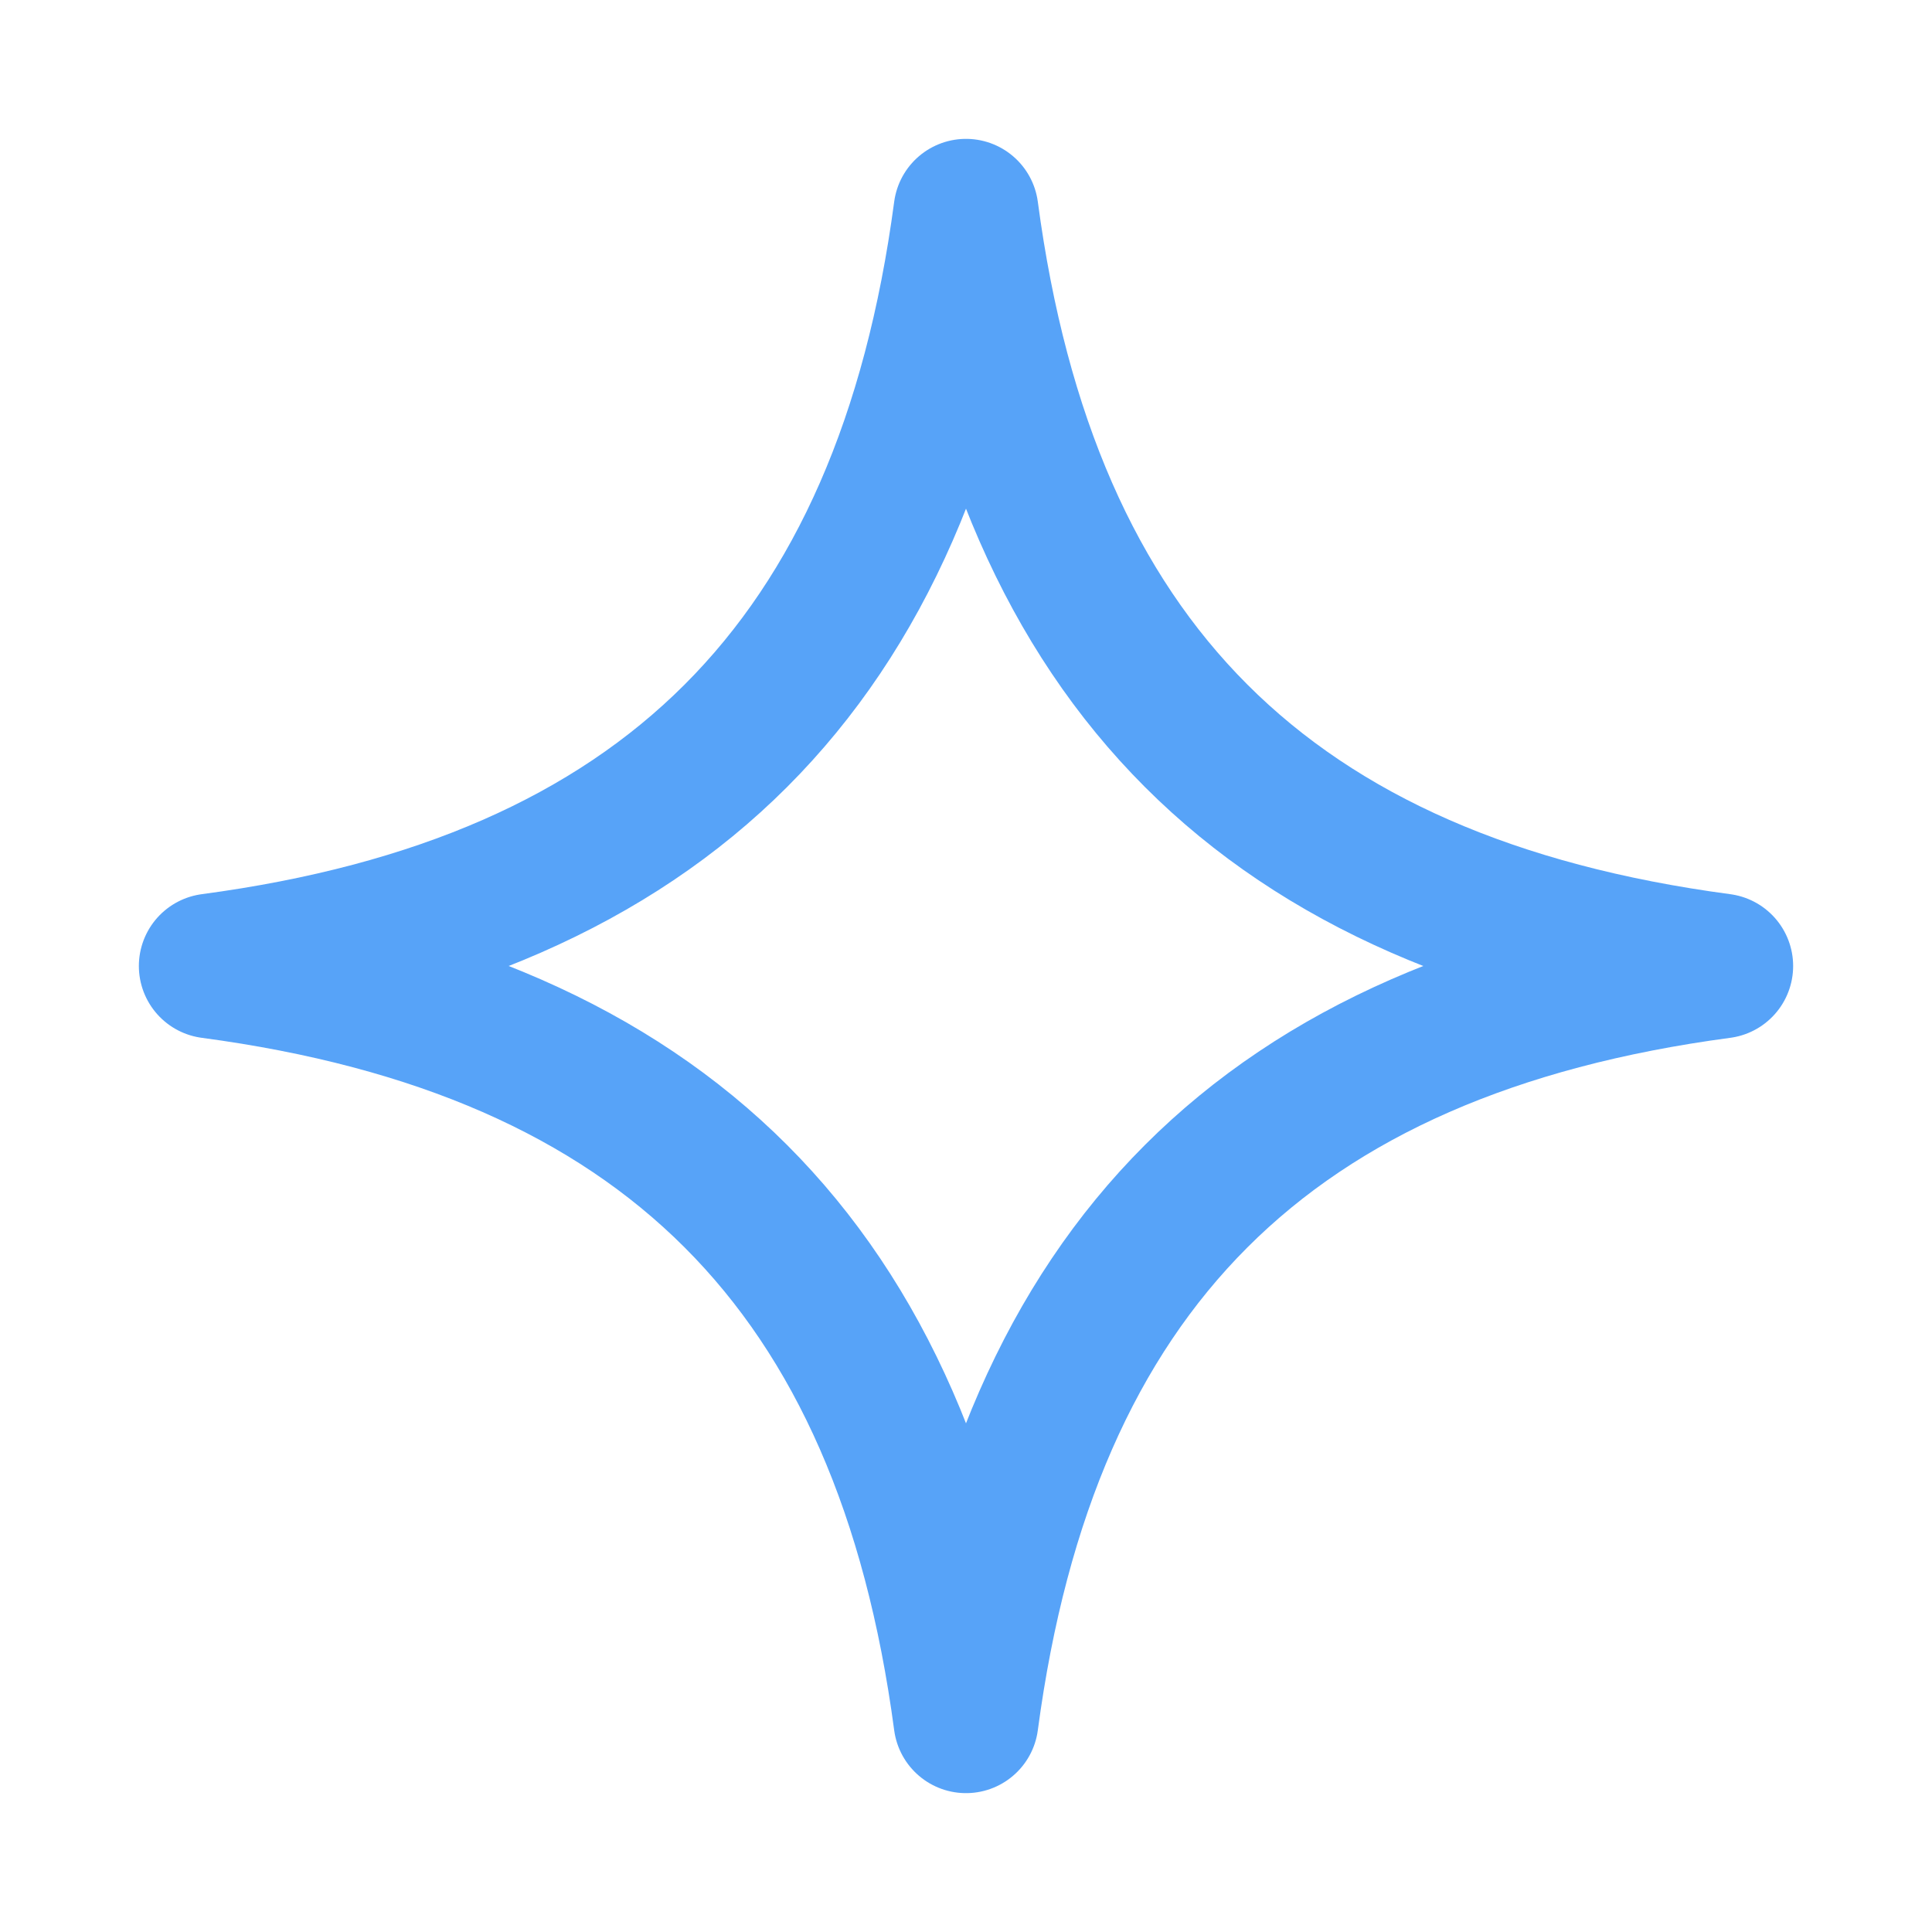
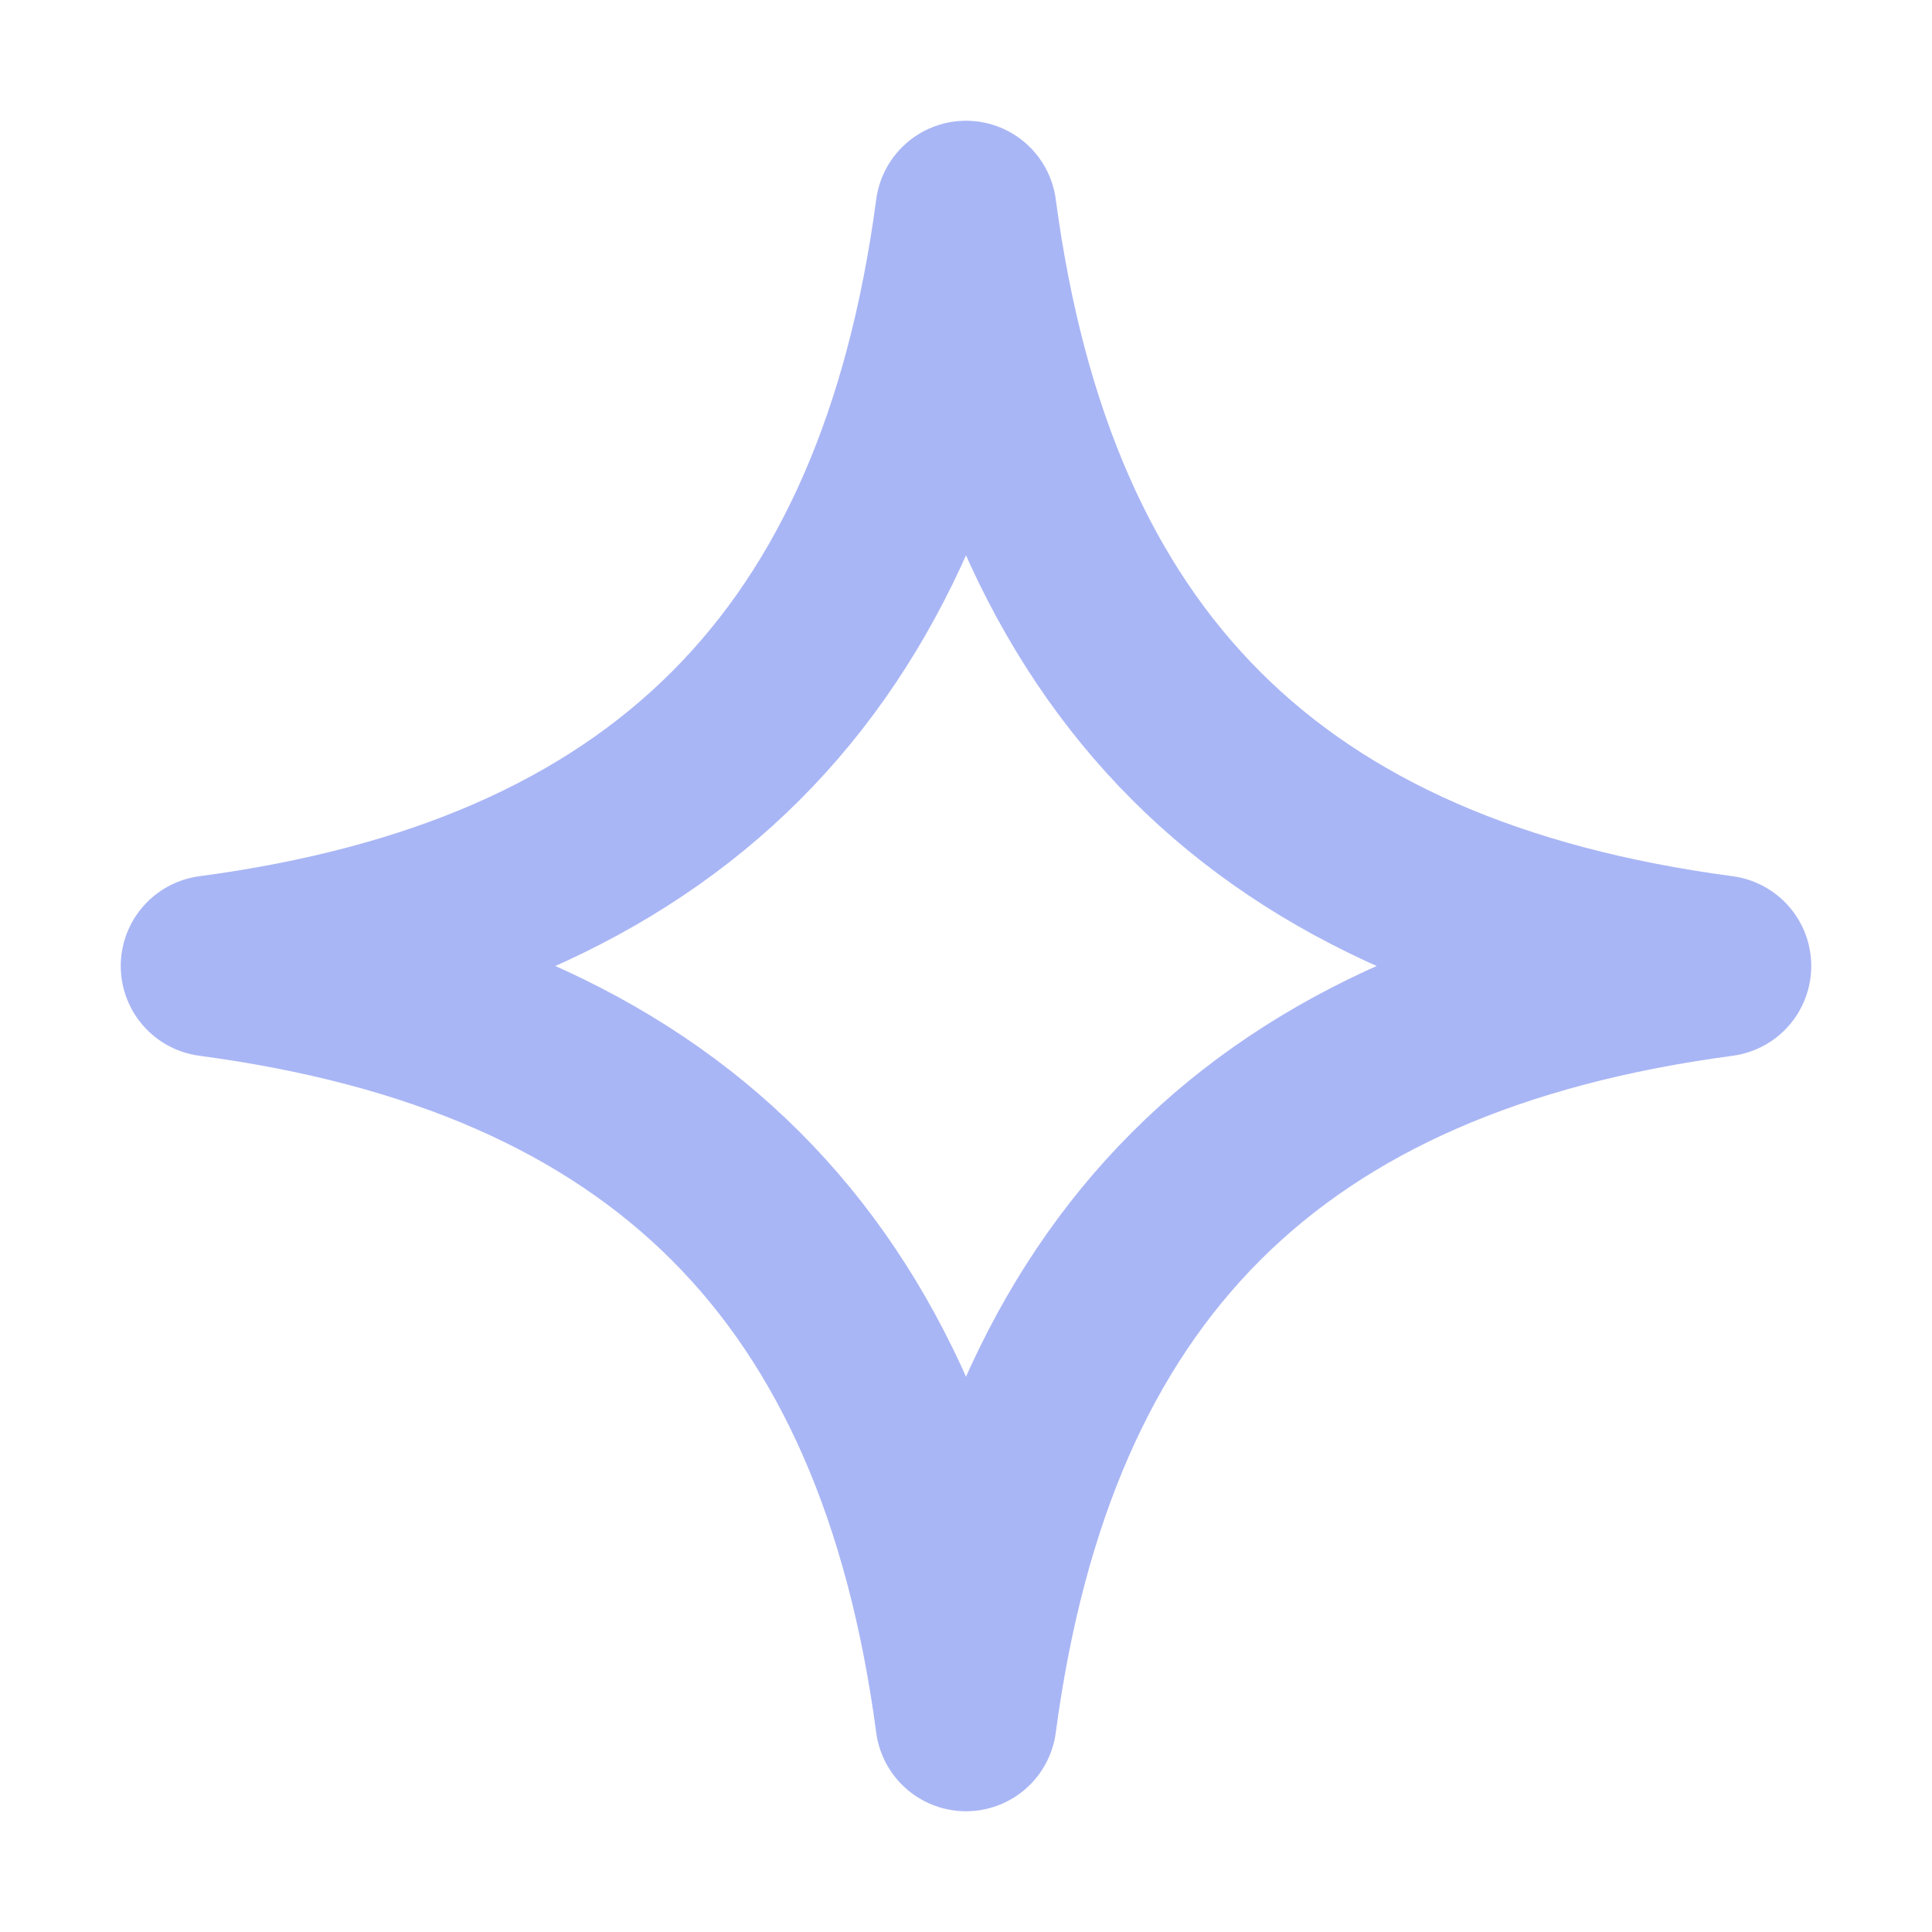
<svg xmlns="http://www.w3.org/2000/svg" width="16" height="16" viewBox="0 0 16 16">
-   <path d="M8 1.75C8.5 5.5 10.5 7.5 14.25 8 10.5 8.5 8.5 10.5 8 14.25 7.5 10.5 5.5 8.5 1.75 8 5.5 7.5 7.5 5.5 8 1.75Z" fill="none" stroke="#57a3f8" stroke-width="1.2" vector-effect="non-scaling-stroke" stroke-linecap="round" stroke-linejoin="round" />
+   <path d="M8 1.75C8.5 5.5 10.5 7.5 14.25 8 10.5 8.5 8.5 10.5 8 14.25 7.5 10.5 5.5 8.5 1.75 8 5.5 7.5 7.5 5.5 8 1.75Z" fill="none" stroke="#a9b6f5" stroke-width="1.5" vector-effect="non-scaling-stroke" stroke-linecap="round" stroke-linejoin="round" />
</svg>
